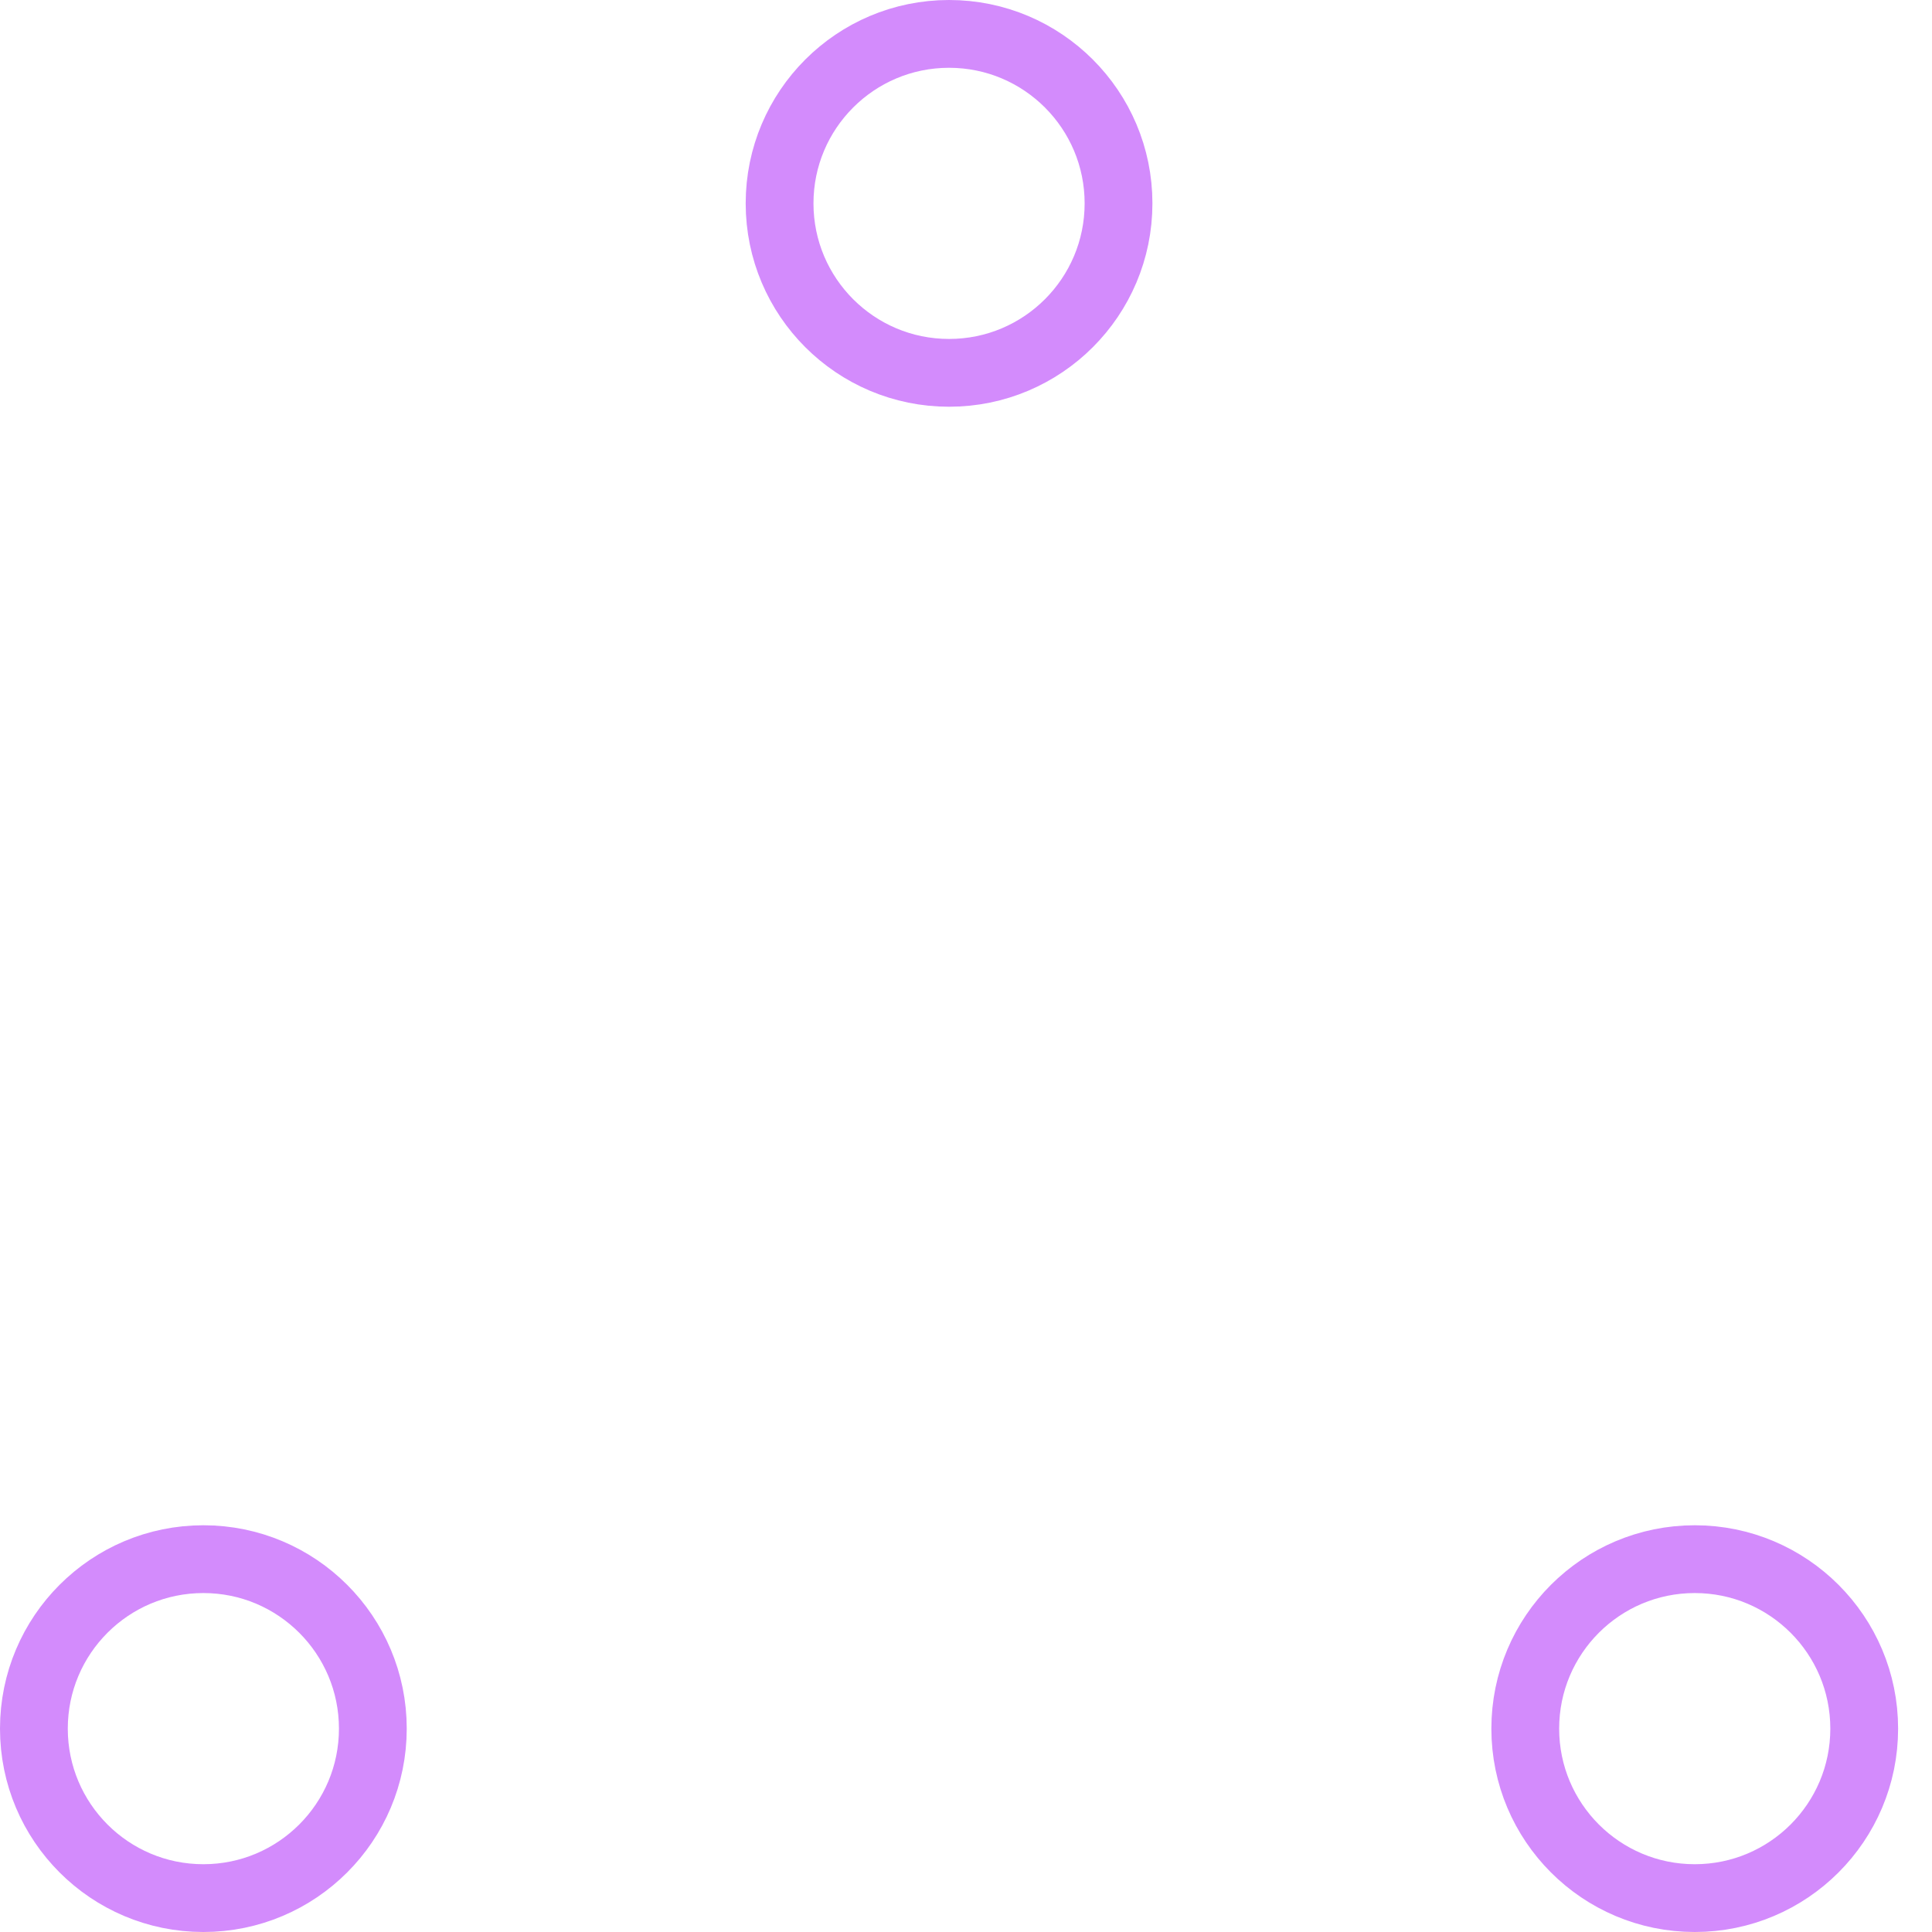
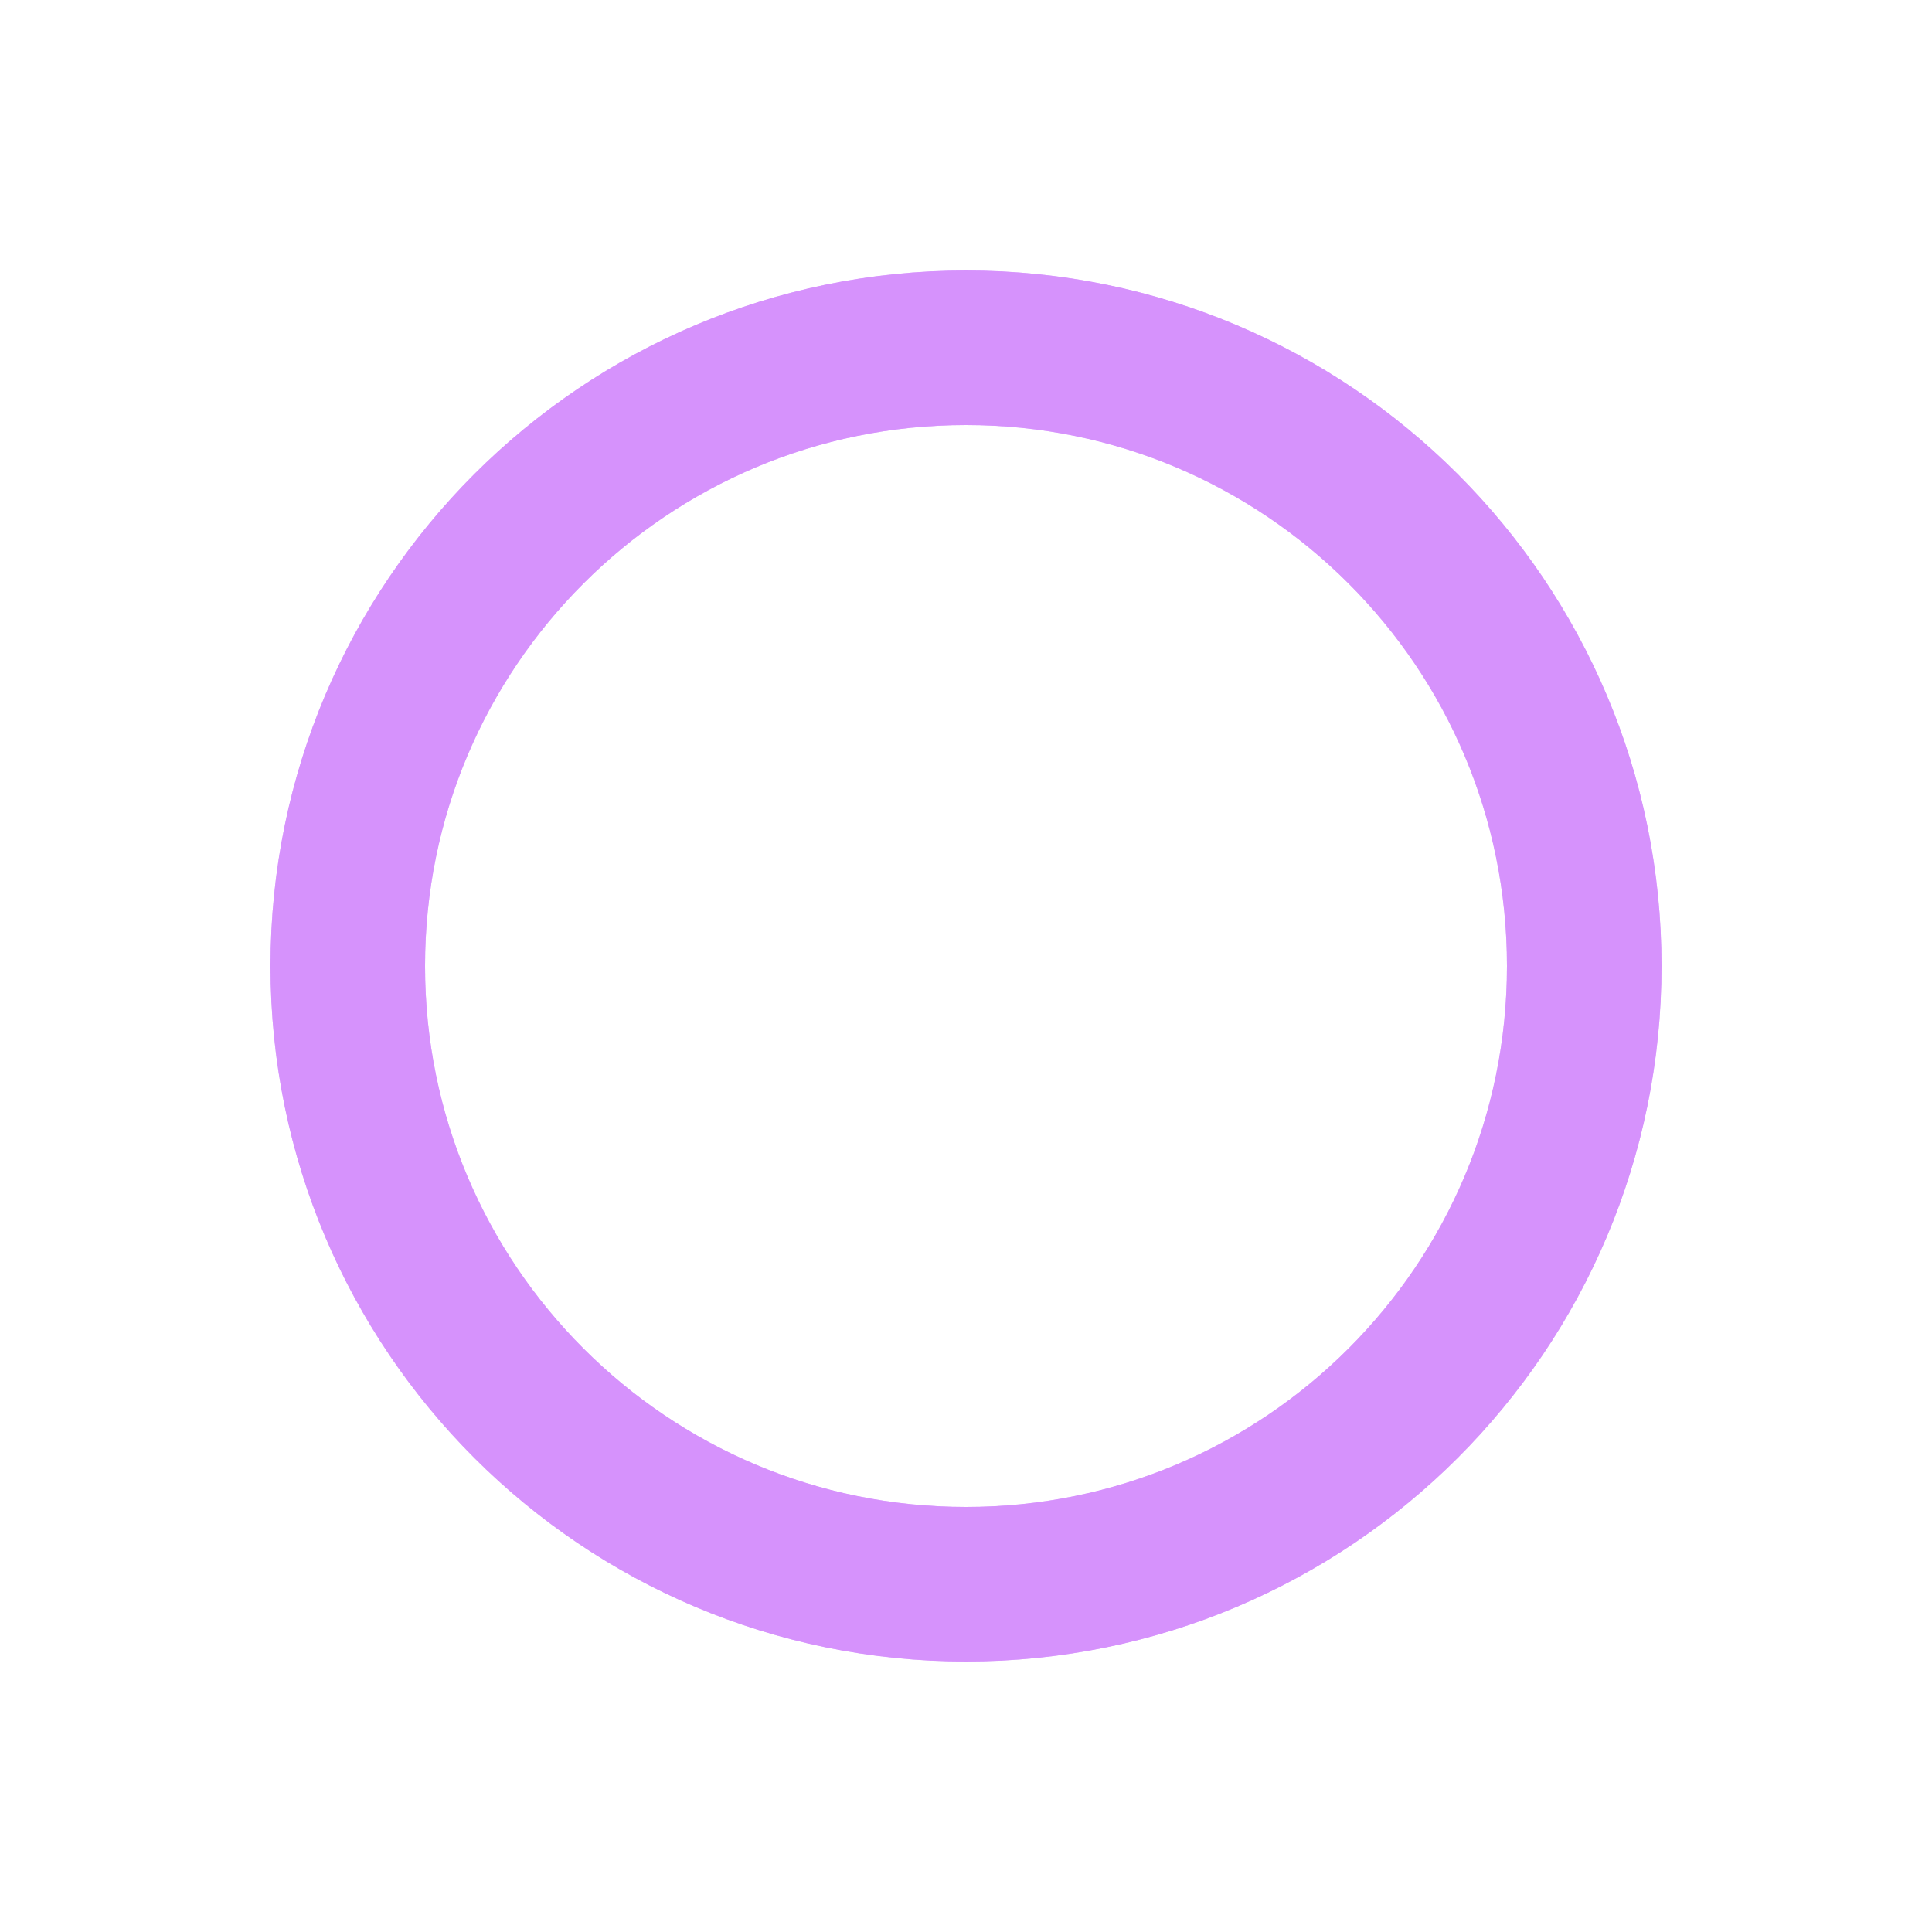
- <svg xmlns="http://www.w3.org/2000/svg" width="80" height="80" viewBox="0 0 57 57" stroke="#d38bfc">
-   <g fill="none" fill-rule="evenodd">
-     <g transform="translate(1 1)" stroke-width="2">
-       <circle cx="5" cy="50" r="5">
-         <animate attributeName="cy" begin="0s" dur="2.2s" values="50;5;50;50" calcMode="linear" repeatCount="indefinite" />
-         <animate attributeName="cx" begin="0s" dur="2.2s" values="5;27;49;5" calcMode="linear" repeatCount="indefinite" />
-       </circle>
-       <circle cx="27" cy="5" r="5">
-         <animate attributeName="cy" begin="0s" dur="2.2s" from="5" to="5" values="5;50;50;5" calcMode="linear" repeatCount="indefinite" />
-         <animate attributeName="cx" begin="0s" dur="2.2s" from="27" to="27" values="27;49;5;27" calcMode="linear" repeatCount="indefinite" />
-       </circle>
-       <circle cx="49" cy="50" r="5">
-         <animate attributeName="cy" begin="0s" dur="2.2s" values="50;50;5;50" calcMode="linear" repeatCount="indefinite" />
-         <animate attributeName="cx" from="49" to="49" begin="0s" dur="2.2s" values="49;5;27;49" calcMode="linear" repeatCount="indefinite" />
-       </circle>
-     </g>
-   </g>
+ <svg xmlns="http://www.w3.org/2000/svg" width="100" height="100" viewBox="0 0 100 100" preserveAspectRatio="xMidYMid" class="lds-ripple">
+   <circle cx="50" cy="50" r="32" stroke="rgba(211, 139, 252, 0.75)" fill="none" stroke-width="8">
+     <animate attributeName="r" from="32" to="0" dur="1s" begin="0s" repeatCount="indefinite" />
+     <animate attributeName="stroke-opacity" from="0.75" to="0" dur="1s" begin="0s" repeatCount="indefinite" />
+   </circle>
+   <circle cx="50" cy="50" r="32" stroke="rgba(211, 139, 252, 0.75)" fill="none" stroke-width="8">
+     <animate attributeName="r" from="32" to="0" dur="1s" begin="0.5s" repeatCount="indefinite" />
+     <animate attributeName="stroke-opacity" from="0.75" to="0" dur="1s" begin="0.5s" repeatCount="indefinite" />
+   </circle>
</svg>
